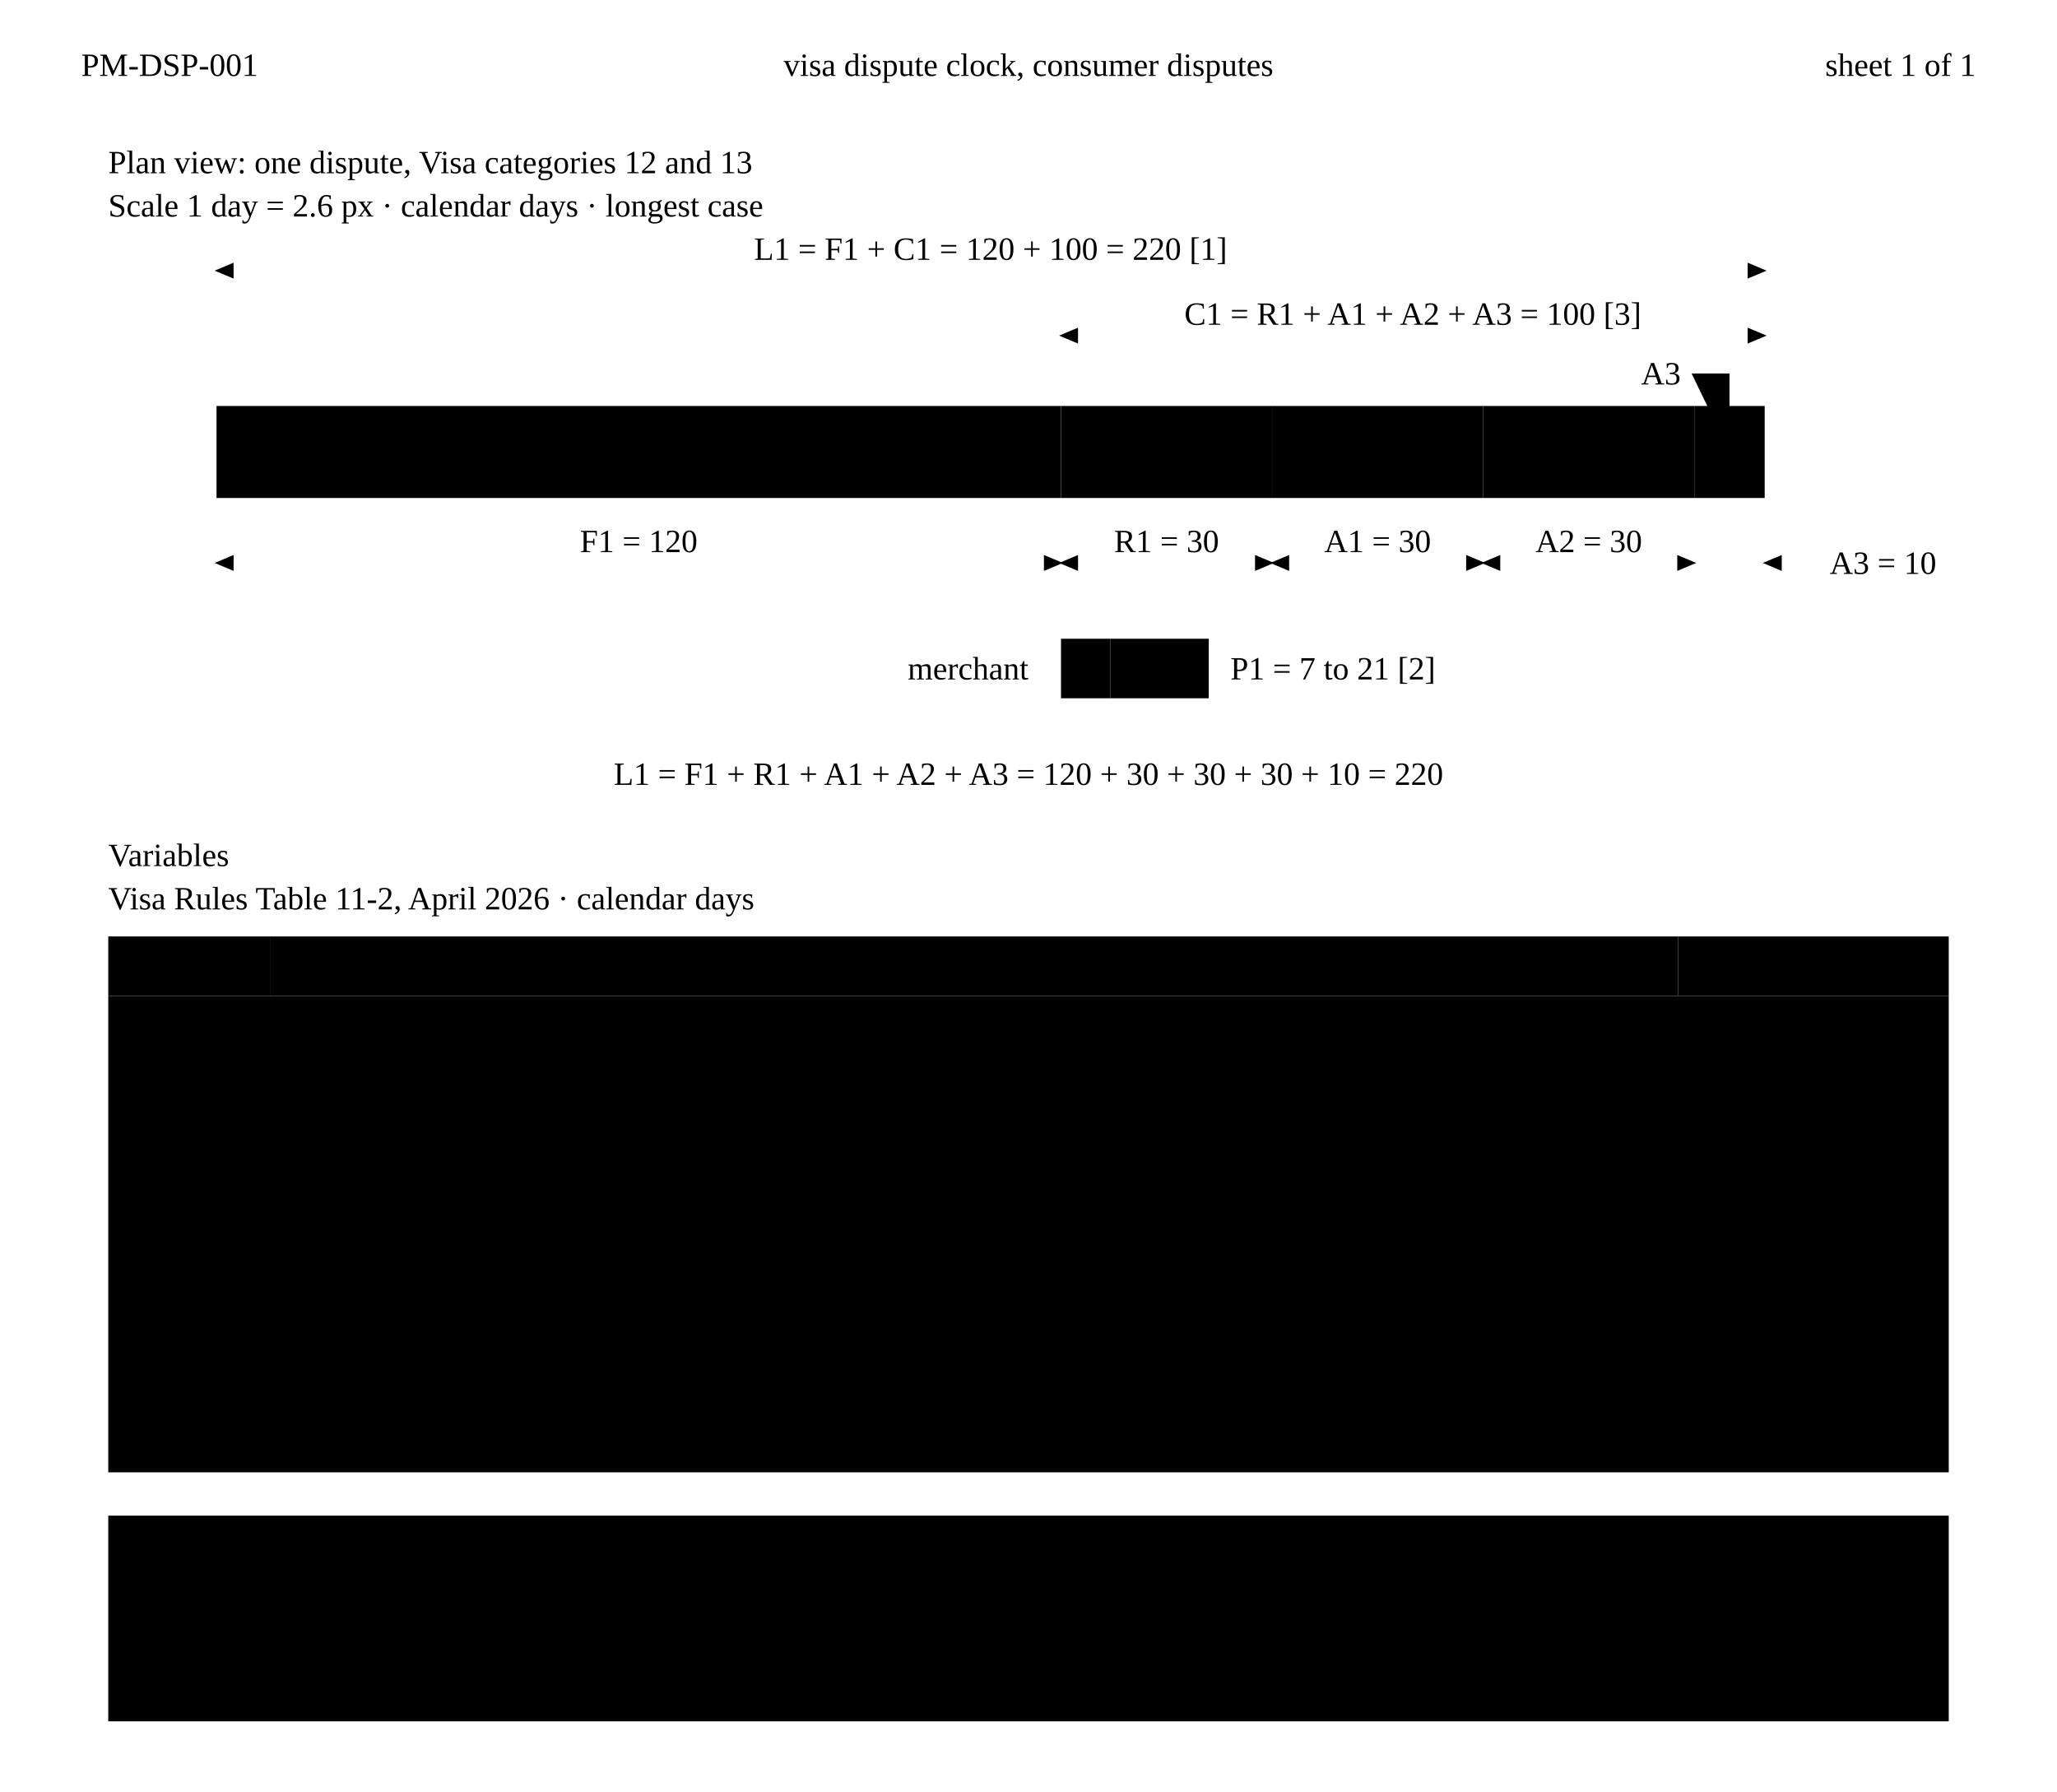
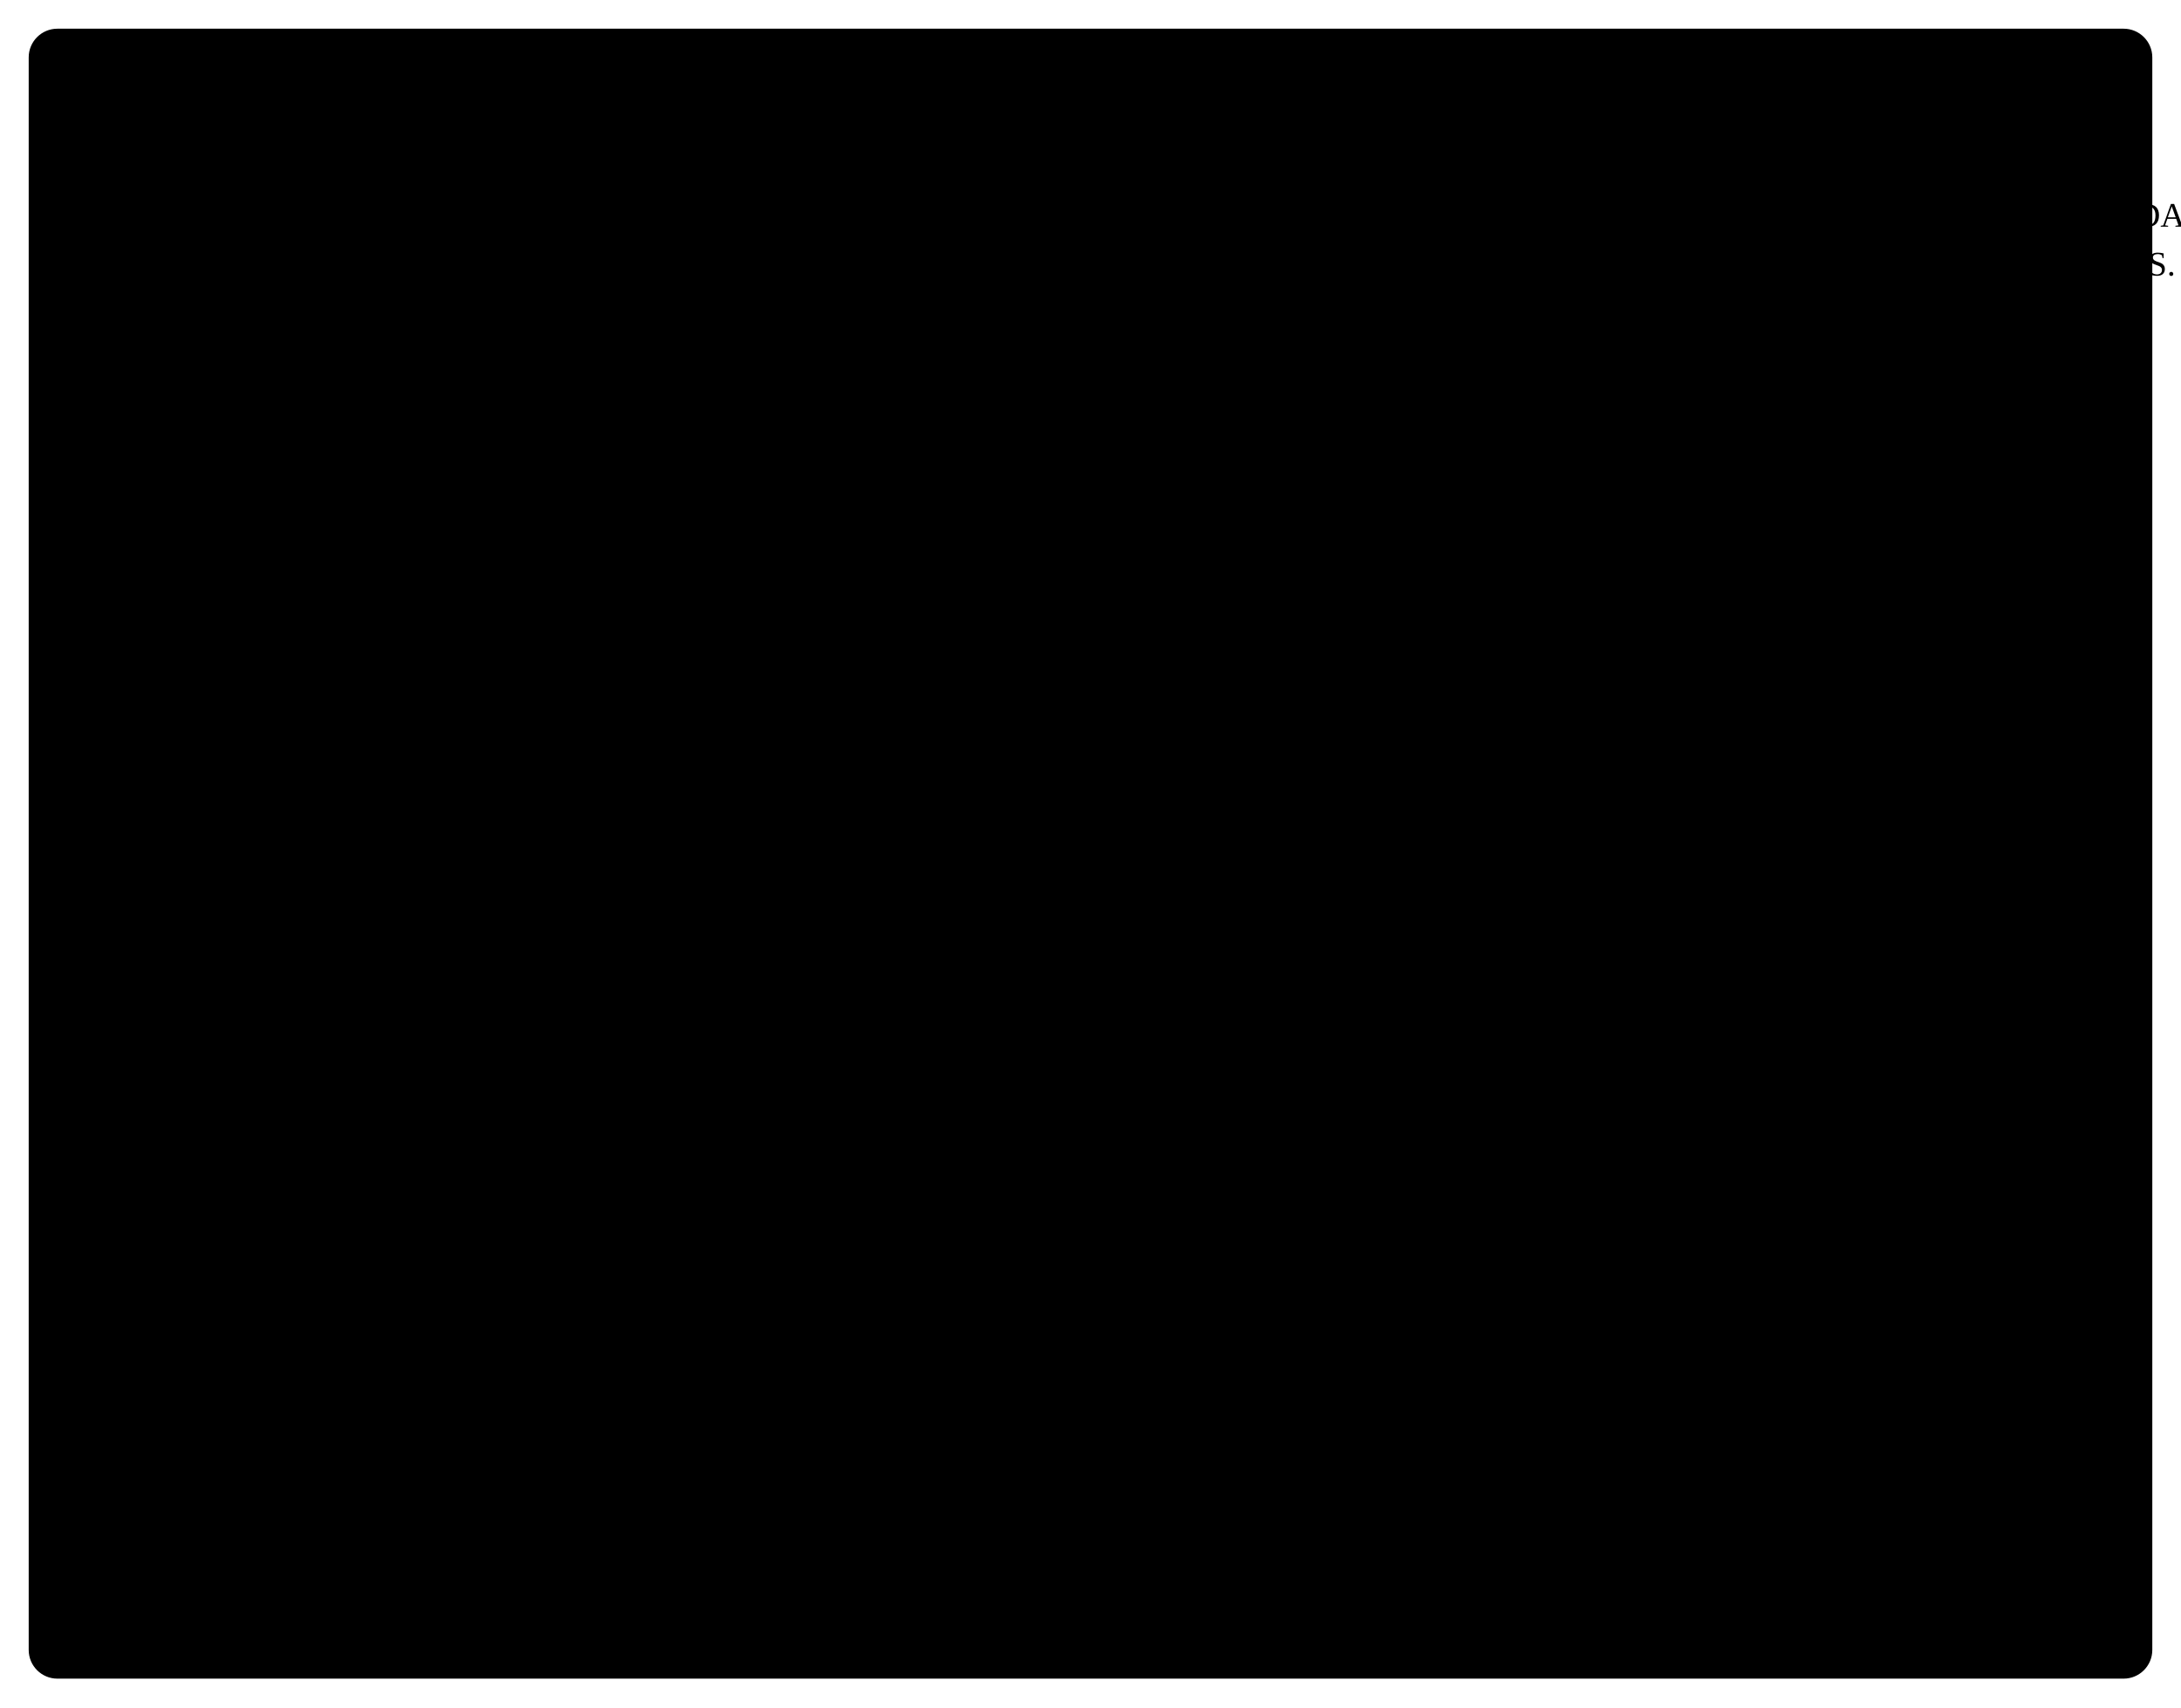
- <svg xmlns="http://www.w3.org/2000/svg" class="dwg" viewBox="0 0 760 662">
+ <svg xmlns="http://www.w3.org/2000/svg" class="dwg" viewBox="0 0 760 595">
  <defs>
-     <marker id="pm-dd-ah" viewBox="0 0 10 10" refX="9" refY="5" markerWidth="7" markerHeight="7" markerUnits="userSpaceOnUse" orient="auto-start-reverse">
-       <path class="ah ink" d="M0,0.8L10,5L0,9.2Z" />
+     <marker id="pm-dd-ah" viewBox="0 0 10 10" refX="10" refY="5" markerWidth="6" markerHeight="6" markerUnits="userSpaceOnUse" orient="auto-start-reverse">
+       <path class="ah ink" d="M0,1.6L10,5L0,8.4Z" />
    </marker>
-     <marker id="pm-dd-ah-hl" viewBox="0 0 10 10" refX="9" refY="5" markerWidth="7" markerHeight="7" markerUnits="userSpaceOnUse" orient="auto-start-reverse">
-       <path class="ah hl" d="M0,0.8L10,5L0,9.2Z" />
+     <marker id="pm-dd-ah-hl" viewBox="0 0 10 10" refX="10" refY="5" markerWidth="6" markerHeight="6" markerUnits="userSpaceOnUse" orient="auto-start-reverse">
+       <path class="ah hl" d="M0,1.6L10,5L0,8.4Z" />
    </marker>
+     <pattern id="pm-dd-hatch" width="5" height="5" patternUnits="userSpaceOnUse" patternTransform="rotate(45)">
+       <path class="hatch-ln" d="M0,0V5" />
+     </pattern>
  </defs>
-   <path class="ln" d="M20,12H740M20,36H740" />
-   <text class="cap ink" x="30" y="24" dominant-baseline="central">PM-DSP-001</text>
-   <text class="cap" x="380" y="24" text-anchor="middle" dominant-baseline="central">visa dispute clock, consumer disputes</text>
-   <text class="cap" x="730" y="24" text-anchor="end" dominant-baseline="central">sheet 1 of 1</text>
-   <text class="vt" x="40" y="64">Plan view: one dispute, Visa categories 12 and 13</text>
-   <text class="vs" x="40" y="80">Scale 1 day = 2.6 px · calendar days · longest case</text>
-   <path class="ext" d="M80,147V95M652,147V95" />
-   <path class="dim hl" d="M80,100H652" marker-start="url(#pm-dd-ah-hl)" marker-end="url(#pm-dd-ah-hl)" />
-   <text class="dt hl" x="366" y="96" text-anchor="middle">L1 = F1 + C1 = 120 + 100 = 220 [1]</text>
-   <path class="ext" d="M392,147V119" />
-   <path class="dim" d="M392,124H652" marker-start="url(#pm-dd-ah)" marker-end="url(#pm-dd-ah)" />
-   <text class="dt" x="522" y="120" text-anchor="middle">C1 = R1 + A1 + A2 + A3 = 100 [3]</text>
-   <rect class="slot" x="80" y="150" width="312" height="34" />
-   <text class="sl ink" x="236" y="167" text-anchor="middle" dominant-baseline="central">filing window</text>
-   <rect class="obj fill-1" x="392" y="150" width="78" height="34" />
-   <text class="sl ink" x="431" y="167" text-anchor="middle" dominant-baseline="central">R1</text>
-   <rect class="obj fill-2" x="470" y="150" width="78" height="34" />
-   <text class="sl ink" x="509" y="167" text-anchor="middle" dominant-baseline="central">A1</text>
-   <rect class="obj fill-1" x="548" y="150" width="78" height="34" />
-   <text class="sl ink" x="587" y="167" text-anchor="middle" dominant-baseline="central">A2</text>
-   <rect class="obj fill-2" x="626" y="150" width="26" height="34" />
-   <circle class="dot" cx="639" cy="167" r="2" />
-   <path class="leader" d="M639,167V138H625" />
-   <text class="sl ink" x="621" y="138" text-anchor="end" dominant-baseline="central">A3</text>
-   <path class="ext" d="M80,187V213M392,187V213M470,187V213M548,187V213M626,187V213M652,187V213" />
-   <path class="dim" d="M80,208H392" marker-start="url(#pm-dd-ah)" marker-end="url(#pm-dd-ah)" />
-   <text class="dt" x="236" y="204" text-anchor="middle">F1 = 120</text>
-   <path class="dim" d="M392,208H470" marker-start="url(#pm-dd-ah)" marker-end="url(#pm-dd-ah)" />
-   <text class="dt" x="431" y="204" text-anchor="middle">R1 = 30</text>
-   <path class="dim" d="M470,208H548" marker-start="url(#pm-dd-ah)" marker-end="url(#pm-dd-ah)" />
-   <text class="dt" x="509" y="204" text-anchor="middle">A1 = 30</text>
-   <path class="dim" d="M548,208H626" marker-start="url(#pm-dd-ah)" marker-end="url(#pm-dd-ah)" />
-   <text class="dt" x="587" y="204" text-anchor="middle">A2 = 30</text>
-   <path class="dim" d="M626,208H652" />
-   <path class="dim" d="M672,208H652" marker-end="url(#pm-dd-ah)" />
-   <text class="dt" x="676" y="208" dominant-baseline="central">A3 = 10</text>
-   <text class="t" x="380" y="247" text-anchor="end" dominant-baseline="central">merchant</text>
-   <rect class="obj fill-2" x="392" y="236" width="18.2" height="22" />
-   <rect class="slot" x="410.2" y="236" width="36.4" height="22" />
-   <text class="dt" x="454.6" y="247" dominant-baseline="central">P1 = 7 to 21 [2]</text>
-   <text class="t" x="380" y="290" text-anchor="middle">L1 = F1 + R1 + A1 + A2 + A3 = 120 + 30 + 30 + 30 + 10 = 220</text>
-   <text class="vt" x="40" y="320">Variables</text>
-   <text class="vs" x="40" y="336">Visa Rules Table 11-2, April 2026 · calendar days</text>
-   <rect class="cell band" x="40" y="346" width="60" height="22" />
-   <rect class="cell band" x="100" y="346" width="520" height="22" />
-   <rect class="cell band" x="620" y="346" width="100" height="22" />
-   <text class="cap ink" x="50" y="357" dominant-baseline="central">code</text>
-   <text class="cap ink" x="110" y="357" dominant-baseline="central">item</text>
-   <text class="cap ink" x="710" y="357" text-anchor="end" dominant-baseline="central">days</text>
-   <path class="cell" d="M40,368H720V544H40Z" />
-   <path class="ln ink" d="M100,368V544M620,368V544" />
-   <path class="ln" d="M40,390H720M40,412H720M40,434H720M40,456H720M40,478H720M40,500H720M40,522H720" />
-   <text class="t" x="50" y="379" dominant-baseline="central">F1</text>
-   <text class="t" x="110" y="379" dominant-baseline="central">cardholder's filing window from the purchase, typical [1]</text>
-   <text class="t" x="710" y="379" text-anchor="end" dominant-baseline="central">120</text>
-   <text class="t" x="50" y="401" dominant-baseline="central">R1</text>
-   <text class="t" x="110" y="401" dominant-baseline="central">acquirer's dispute response</text>
-   <text class="t" x="710" y="401" text-anchor="end" dominant-baseline="central">30</text>
-   <text class="t" x="50" y="423" dominant-baseline="central">A1</text>
-   <text class="t" x="110" y="423" dominant-baseline="central">issuer's pre-arbitration attempt</text>
-   <text class="t" x="710" y="423" text-anchor="end" dominant-baseline="central">30</text>
-   <text class="t" x="50" y="445" dominant-baseline="central">A2</text>
-   <text class="t" x="110" y="445" dominant-baseline="central">acquirer's pre-arbitration response</text>
-   <text class="t" x="710" y="445" text-anchor="end" dominant-baseline="central">30</text>
-   <text class="t" x="50" y="467" dominant-baseline="central">A3</text>
-   <text class="t" x="110" y="467" dominant-baseline="central">arbitration filing</text>
-   <text class="t" x="710" y="467" text-anchor="end" dominant-baseline="central">10</text>
-   <text class="t" x="50" y="489" dominant-baseline="central">C1</text>
-   <text class="t" x="110" y="489" dominant-baseline="central">dispute cycle: R1 + A1 + A2 + A3</text>
-   <text class="t" x="710" y="489" text-anchor="end" dominant-baseline="central">100</text>
-   <text class="t b" x="50" y="511" dominant-baseline="central">L1</text>
-   <text class="t b" x="110" y="511" dominant-baseline="central">purchase to the last arbitration filing</text>
-   <text class="t b" x="710" y="511" text-anchor="end" dominant-baseline="central">220</text>
-   <text class="t" x="50" y="533" dominant-baseline="central">P1</text>
-   <text class="t" x="110" y="533" dominant-baseline="central">merchant's evidence deadline at a provider [2]</text>
-   <text class="t" x="710" y="533" text-anchor="end" dominant-baseline="central">7 to 21</text>
-   <rect class="note-box" x="40" y="560" width="680" height="76" />
-   <text class="sl ink" x="52" y="578">notes</text>
-   <text class="n" x="52" y="596">[1] Typical: for services paid in advance the window starts at the event, so L1 grows.</text>
-   <text class="n" x="52" y="612">[2] Providers ask merchants for evidence well inside R1 to leave room for their own review (Stripe: 7 to 21 days).</text>
-   <text class="n" x="52" y="628">[3] Each step runs from the processing date of the one before, so this is the longest case; a missed step loses.</text>
+   <rect class="sheet" x="10" y="10" width="740" height="575" rx="10" />
+   <text class="nth" x="32" y="40">NOTES:</text>
+   <text class="nt" x="78.6" y="40">(UNLESS OTHERWISE SPECIFIED)</text>
+   <rect class="nb" x="32" y="53.3" width="11" height="11" />
+   <text class="nbt" x="37.5" y="61.5" text-anchor="middle">1</text>
+   <text class="nt" x="50" y="62">TYPICAL: FOR SERVICES PAID IN ADVANCE THE WINDOW STARTS AT THE EVENT, SO L1 GROWS.</text>
+   <rect class="nb" x="32" y="70.3" width="11" height="11" />
+   <text class="nbt" x="37.5" y="78.5" text-anchor="middle">2</text>
+   <text class="nt" x="50" y="79">PROVIDERS ASK MERCHANTS FOR EVIDENCE WELL INSIDE R1 TO LEAVE ROOM FOR THEIR OWN REVIEW (STRIPE: 7 TO 21 DAYS).</text>
+   <rect class="nb" x="32" y="87.3" width="11" height="11" />
+   <text class="nbt" x="37.5" y="95.5" text-anchor="middle">3</text>
+   <text class="nt" x="50" y="96">EACH STEP RUNS FROM THE PROCESSING DATE OF THE ONE BEFORE, SO THIS IS THE LONGEST CASE; A MISSED STEP LOSES.</text>
+   <text class="nt" x="50" y="113">CALENDAR DAYS, FROM VISA RULES TABLE 11-2 (APRIL 2026). VALUES AND FORMULAS ARE IN THE TABLE.</text>
+   <rect class="slot" x="94" y="202" width="312" height="34" />
+   <text class="sl ink" x="250" y="222" text-anchor="middle">FILING WINDOW</text>
+   <rect class="obj fill-1" x="406" y="202" width="78" height="34" />
+   <text class="sl ink" x="445" y="222" text-anchor="middle">ACQUIRER</text>
+   <rect class="obj fill-2" x="484" y="202" width="78" height="34" />
+   <text class="sl ink" x="523" y="222" text-anchor="middle">ISSUER</text>
+   <rect class="obj fill-1" x="562" y="202" width="78" height="34" />
+   <text class="sl ink" x="601" y="222" text-anchor="middle">ACQUIRER</text>
+   <rect class="obj fill-2" x="640" y="202" width="26" height="34" />
+   <circle class="dot" cx="653" cy="219" r="1.6" />
+   <path class="leader" d="M653,219L641,190H631" />
+   <text class="sl ink" x="627" y="193" text-anchor="end">ARBITRATION</text>
+   <path class="ext" d="M94,199L94,144" />
+   <path class="ext" d="M666,199L666,144" />
+   <path class="dim hl" d="M94,148L666,148" marker-start="url(#pm-dd-ah-hl)" marker-end="url(#pm-dd-ah-hl)" />
+   <text class="dt hl" x="380" y="144" text-anchor="middle">L1</text>
+   <rect class="nb" x="394.5" y="135" width="11" height="11" />
+   <text class="nbt" x="400" y="143.2" text-anchor="middle">1</text>
+   <path class="ext" d="M406,199L406,168" />
+   <path class="ext" d="M666,199L666,168" />
+   <path class="dim" d="M406,172L666,172" marker-start="url(#pm-dd-ah)" marker-end="url(#pm-dd-ah)" />
+   <text class="dt" x="536" y="168" text-anchor="middle">C1</text>
+   <rect class="nb" x="550.5" y="159" width="11" height="11" />
+   <text class="nbt" x="556" y="167.2" text-anchor="middle">3</text>
+   <path class="ext" d="M94,239L94,260" />
+   <path class="ext" d="M406,239L406,260" />
+   <path class="dim" d="M94,256L406,256" marker-start="url(#pm-dd-ah)" marker-end="url(#pm-dd-ah)" />
+   <text class="dt" x="250" y="268" text-anchor="middle">F1</text>
+   <path class="ext" d="M484,239L484,260" />
+   <path class="dim" d="M406,256L484,256" marker-start="url(#pm-dd-ah)" marker-end="url(#pm-dd-ah)" />
+   <text class="dt" x="445" y="268" text-anchor="middle">R1</text>
+   <path class="ext" d="M562,239L562,260" />
+   <path class="dim" d="M484,256L562,256" marker-start="url(#pm-dd-ah)" marker-end="url(#pm-dd-ah)" />
+   <text class="dt" x="523" y="268" text-anchor="middle">A1</text>
+   <path class="ext" d="M640,239L640,260" />
+   <path class="dim" d="M562,256L640,256" marker-start="url(#pm-dd-ah)" marker-end="url(#pm-dd-ah)" />
+   <text class="dt" x="601" y="268" text-anchor="middle">A2</text>
+   <path class="ext" d="M666,239L666,260" />
+   <path class="dim" d="M640,256L666,256" marker-start="url(#pm-dd-ah)" marker-end="url(#pm-dd-ah)" />
+   <text class="dt" x="653" y="268" text-anchor="middle">A3</text>
+   <text class="sl ink" x="394" y="301" text-anchor="end">MERCHANT</text>
+   <rect class="obj fill-2" x="406" y="288" width="18.2" height="20" />
+   <rect class="slot" x="424.2" y="288" width="36.4" height="20" />
+   <path class="ext" d="M406,311L406,328" />
+   <path class="ext" d="M460.6,311L460.6,328" />
+   <path class="dim" d="M406,324L460.6,324" marker-start="url(#pm-dd-ah)" marker-end="url(#pm-dd-ah)" />
+   <text class="dt" x="433.3" y="336" text-anchor="middle">P1</text>
+   <rect class="nb" x="447.8" y="327" width="11" height="11" />
+   <text class="nbt" x="453.3" y="335.2" text-anchor="middle">2</text>
+   <text class="vt" x="380" y="378" text-anchor="middle">PLAN VIEW · ONE DISPUTE, VISA CATEGORIES 12 AND 13</text>
+   <text class="vs" x="380" y="391" text-anchor="middle">SCALE 1 DAY = 2.6 PX · CALENDAR DAYS · LONGEST CASE</text>
+   <text class="vt" x="155" y="423">VARIABLES · CALENDAR DAYS</text>
+   <rect class="tbl" x="155" y="430" width="450" height="135" />
+   <path class="tbl" d="M155,445L605,445" />
+   <path class="tbl" d="M155,460L605,460" />
+   <path class="tbl" d="M155,475L605,475" />
+   <path class="tbl" d="M155,490L605,490" />
+   <path class="tbl" d="M155,505L605,505" />
+   <path class="tbl" d="M155,520L605,520" />
+   <path class="tbl" d="M155,535L605,535" />
+   <path class="tbl" d="M155,550L605,550" />
+   <path class="tbl" d="M195,430L195,565" />
+   <path class="tbl" d="M475,430L475,565" />
+   <text class="th" x="161" y="440.2">CODE</text>
+   <text class="th" x="335" y="440.2" text-anchor="middle">VARIABLE</text>
+   <text class="th" x="540" y="440.2" text-anchor="middle">VALUE</text>
+   <text class="tc" x="161" y="455.7">F1</text>
+   <text class="tc" x="335" y="455.7" text-anchor="middle">cardholder's filing window from the purchase, typical</text>
+   <text class="tc" x="540" y="455.7" text-anchor="middle">120</text>
+   <text class="tc" x="161" y="470.7">R1</text>
+   <text class="tc" x="335" y="470.7" text-anchor="middle">acquirer's dispute response</text>
+   <text class="tc" x="540" y="470.7" text-anchor="middle">30</text>
+   <text class="tc" x="161" y="485.7">A1</text>
+   <text class="tc" x="335" y="485.7" text-anchor="middle">issuer's pre-arbitration attempt</text>
+   <text class="tc" x="540" y="485.7" text-anchor="middle">30</text>
+   <text class="tc" x="161" y="500.7">A2</text>
+   <text class="tc" x="335" y="500.7" text-anchor="middle">acquirer's pre-arbitration response</text>
+   <text class="tc" x="540" y="500.7" text-anchor="middle">30</text>
+   <text class="tc" x="161" y="515.7">A3</text>
+   <text class="tc" x="335" y="515.7" text-anchor="middle">arbitration filing</text>
+   <text class="tc" x="540" y="515.7" text-anchor="middle">10</text>
+   <text class="tc" x="161" y="530.7">C1</text>
+   <text class="tc" x="335" y="530.7" text-anchor="middle">dispute cycle</text>
+   <text class="tc" x="540" y="530.7" text-anchor="middle">R1+A1+A2+A3 = 100</text>
+   <text class="tc" x="161" y="545.7">L1</text>
+   <text class="tc" x="335" y="545.7" text-anchor="middle">purchase to the last arbitration filing</text>
+   <text class="tc" x="540" y="545.7" text-anchor="middle">F1+C1 = 220</text>
+   <text class="tc" x="161" y="560.7">P1</text>
+   <text class="tc" x="335" y="560.7" text-anchor="middle">merchant's evidence deadline at a provider</text>
+   <text class="tc" x="540" y="560.7" text-anchor="middle">7 to 21</text>
</svg>
